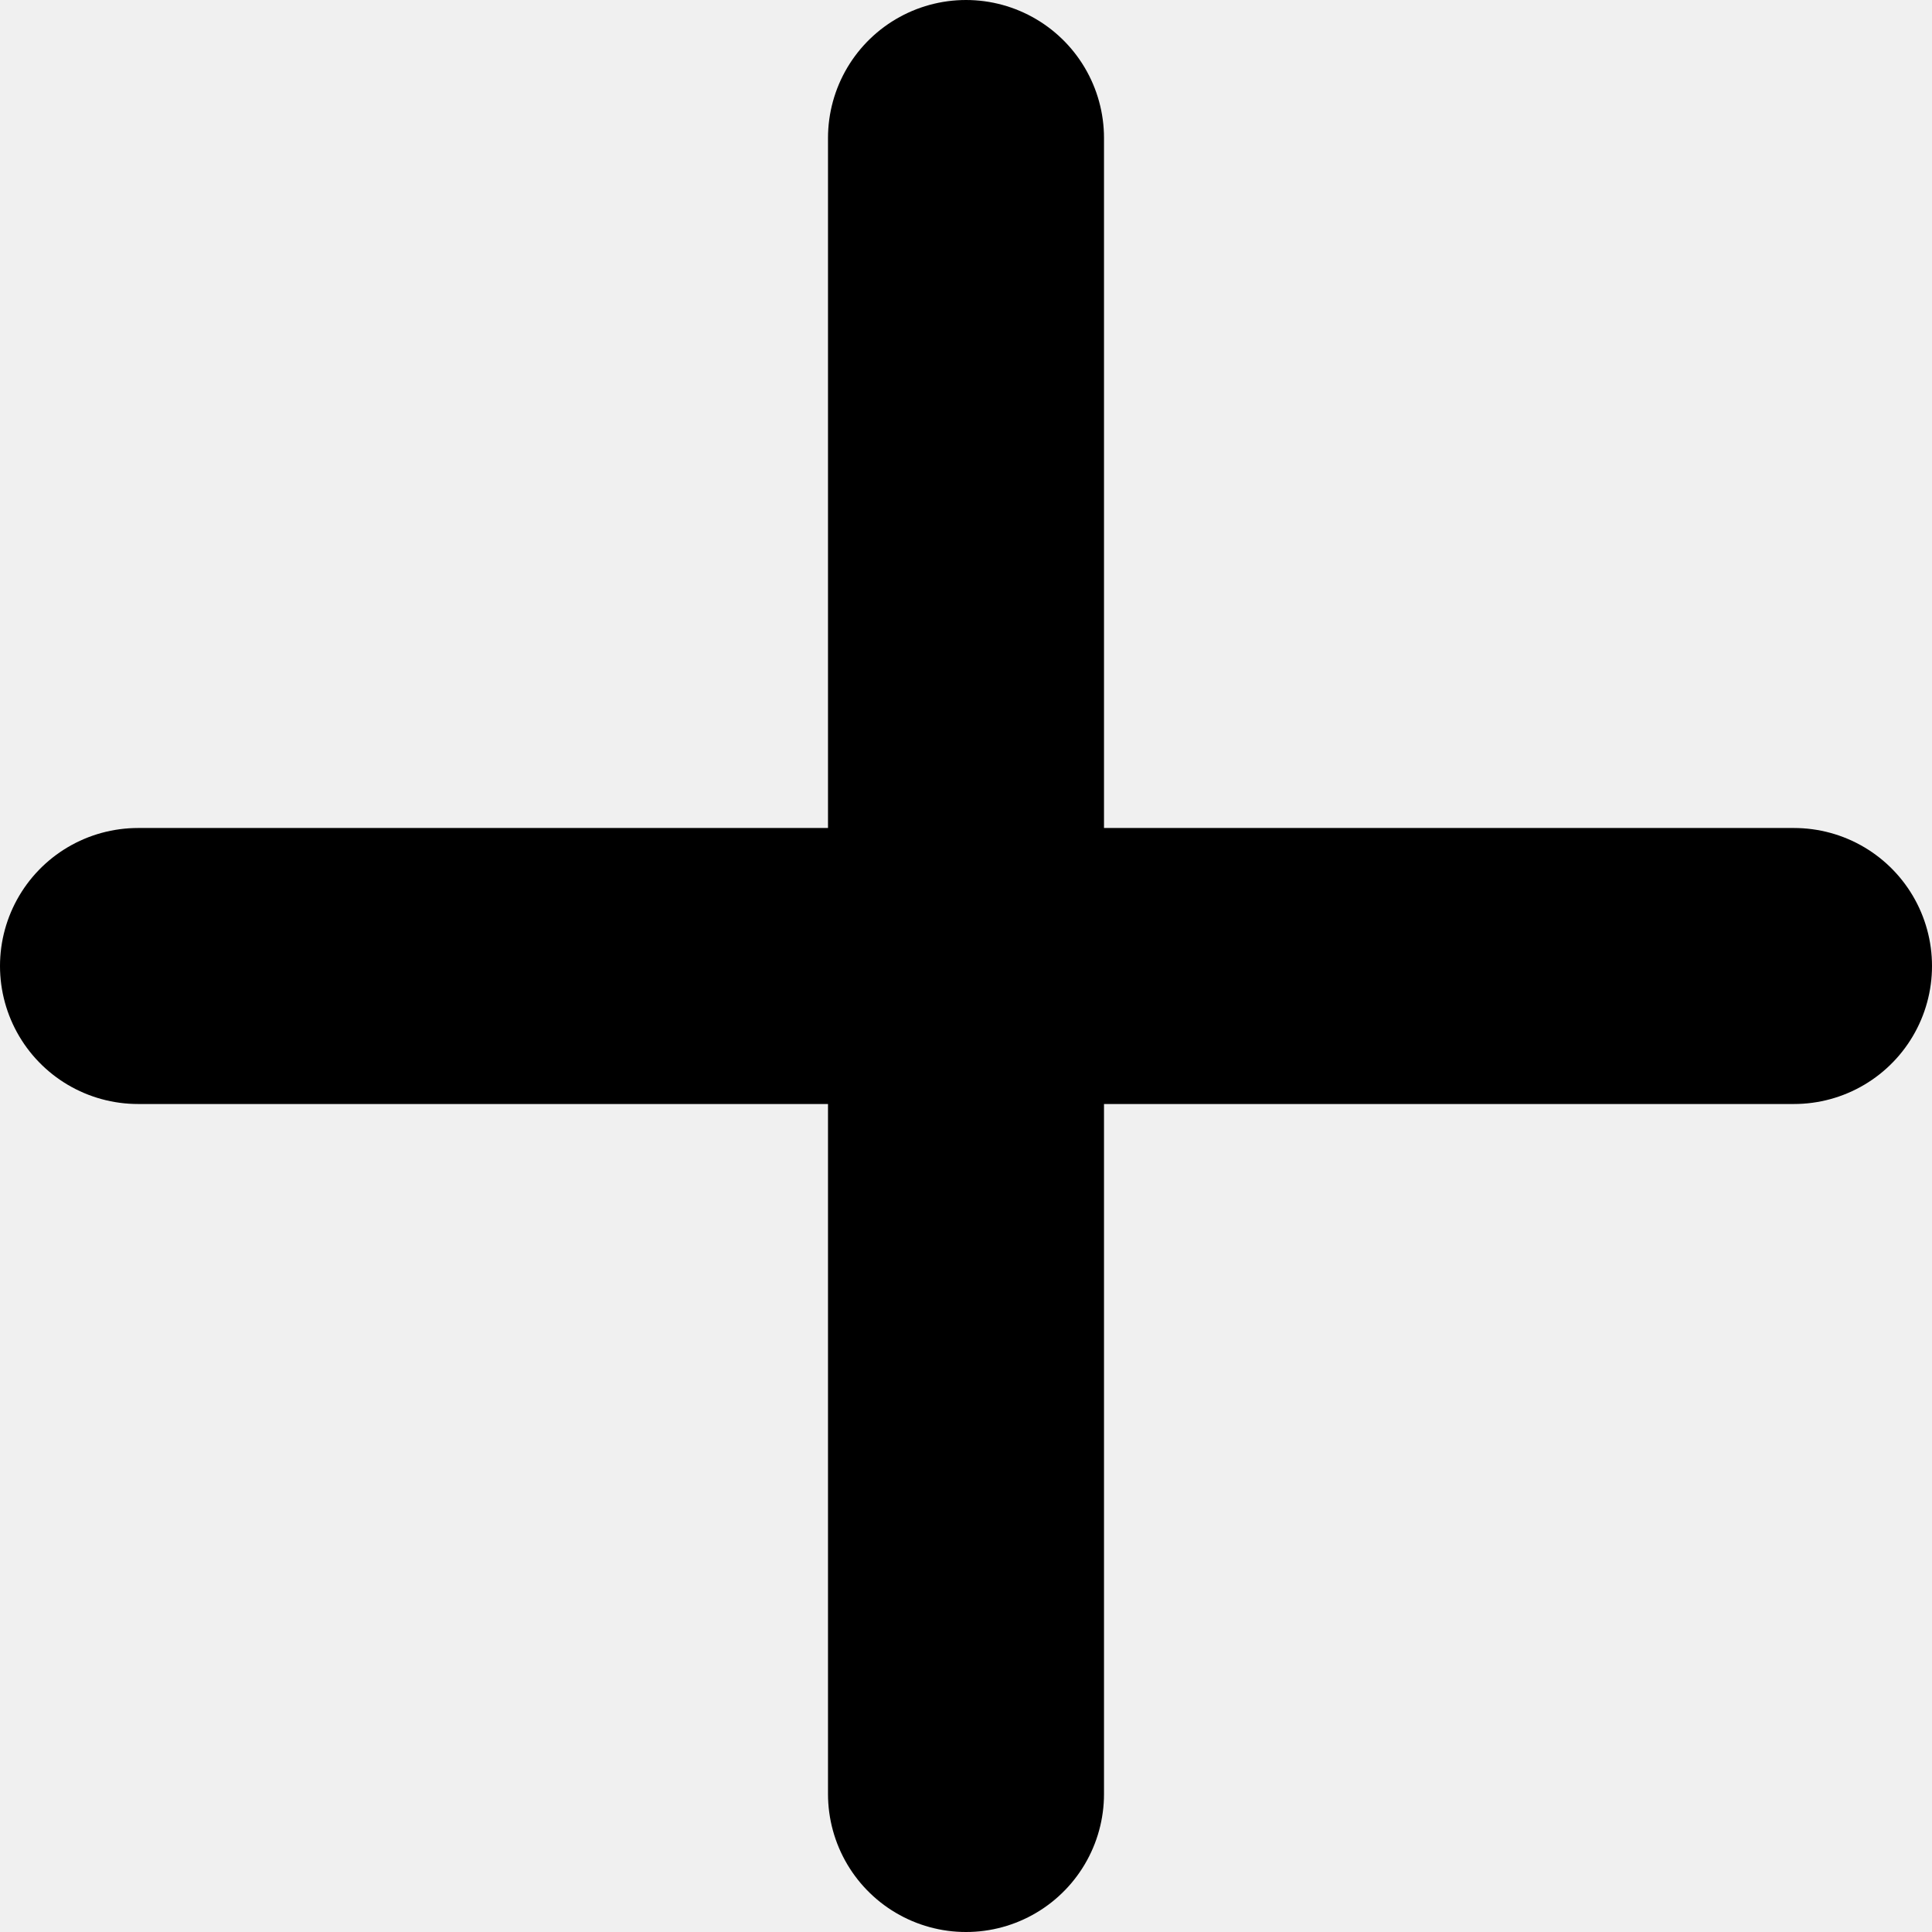
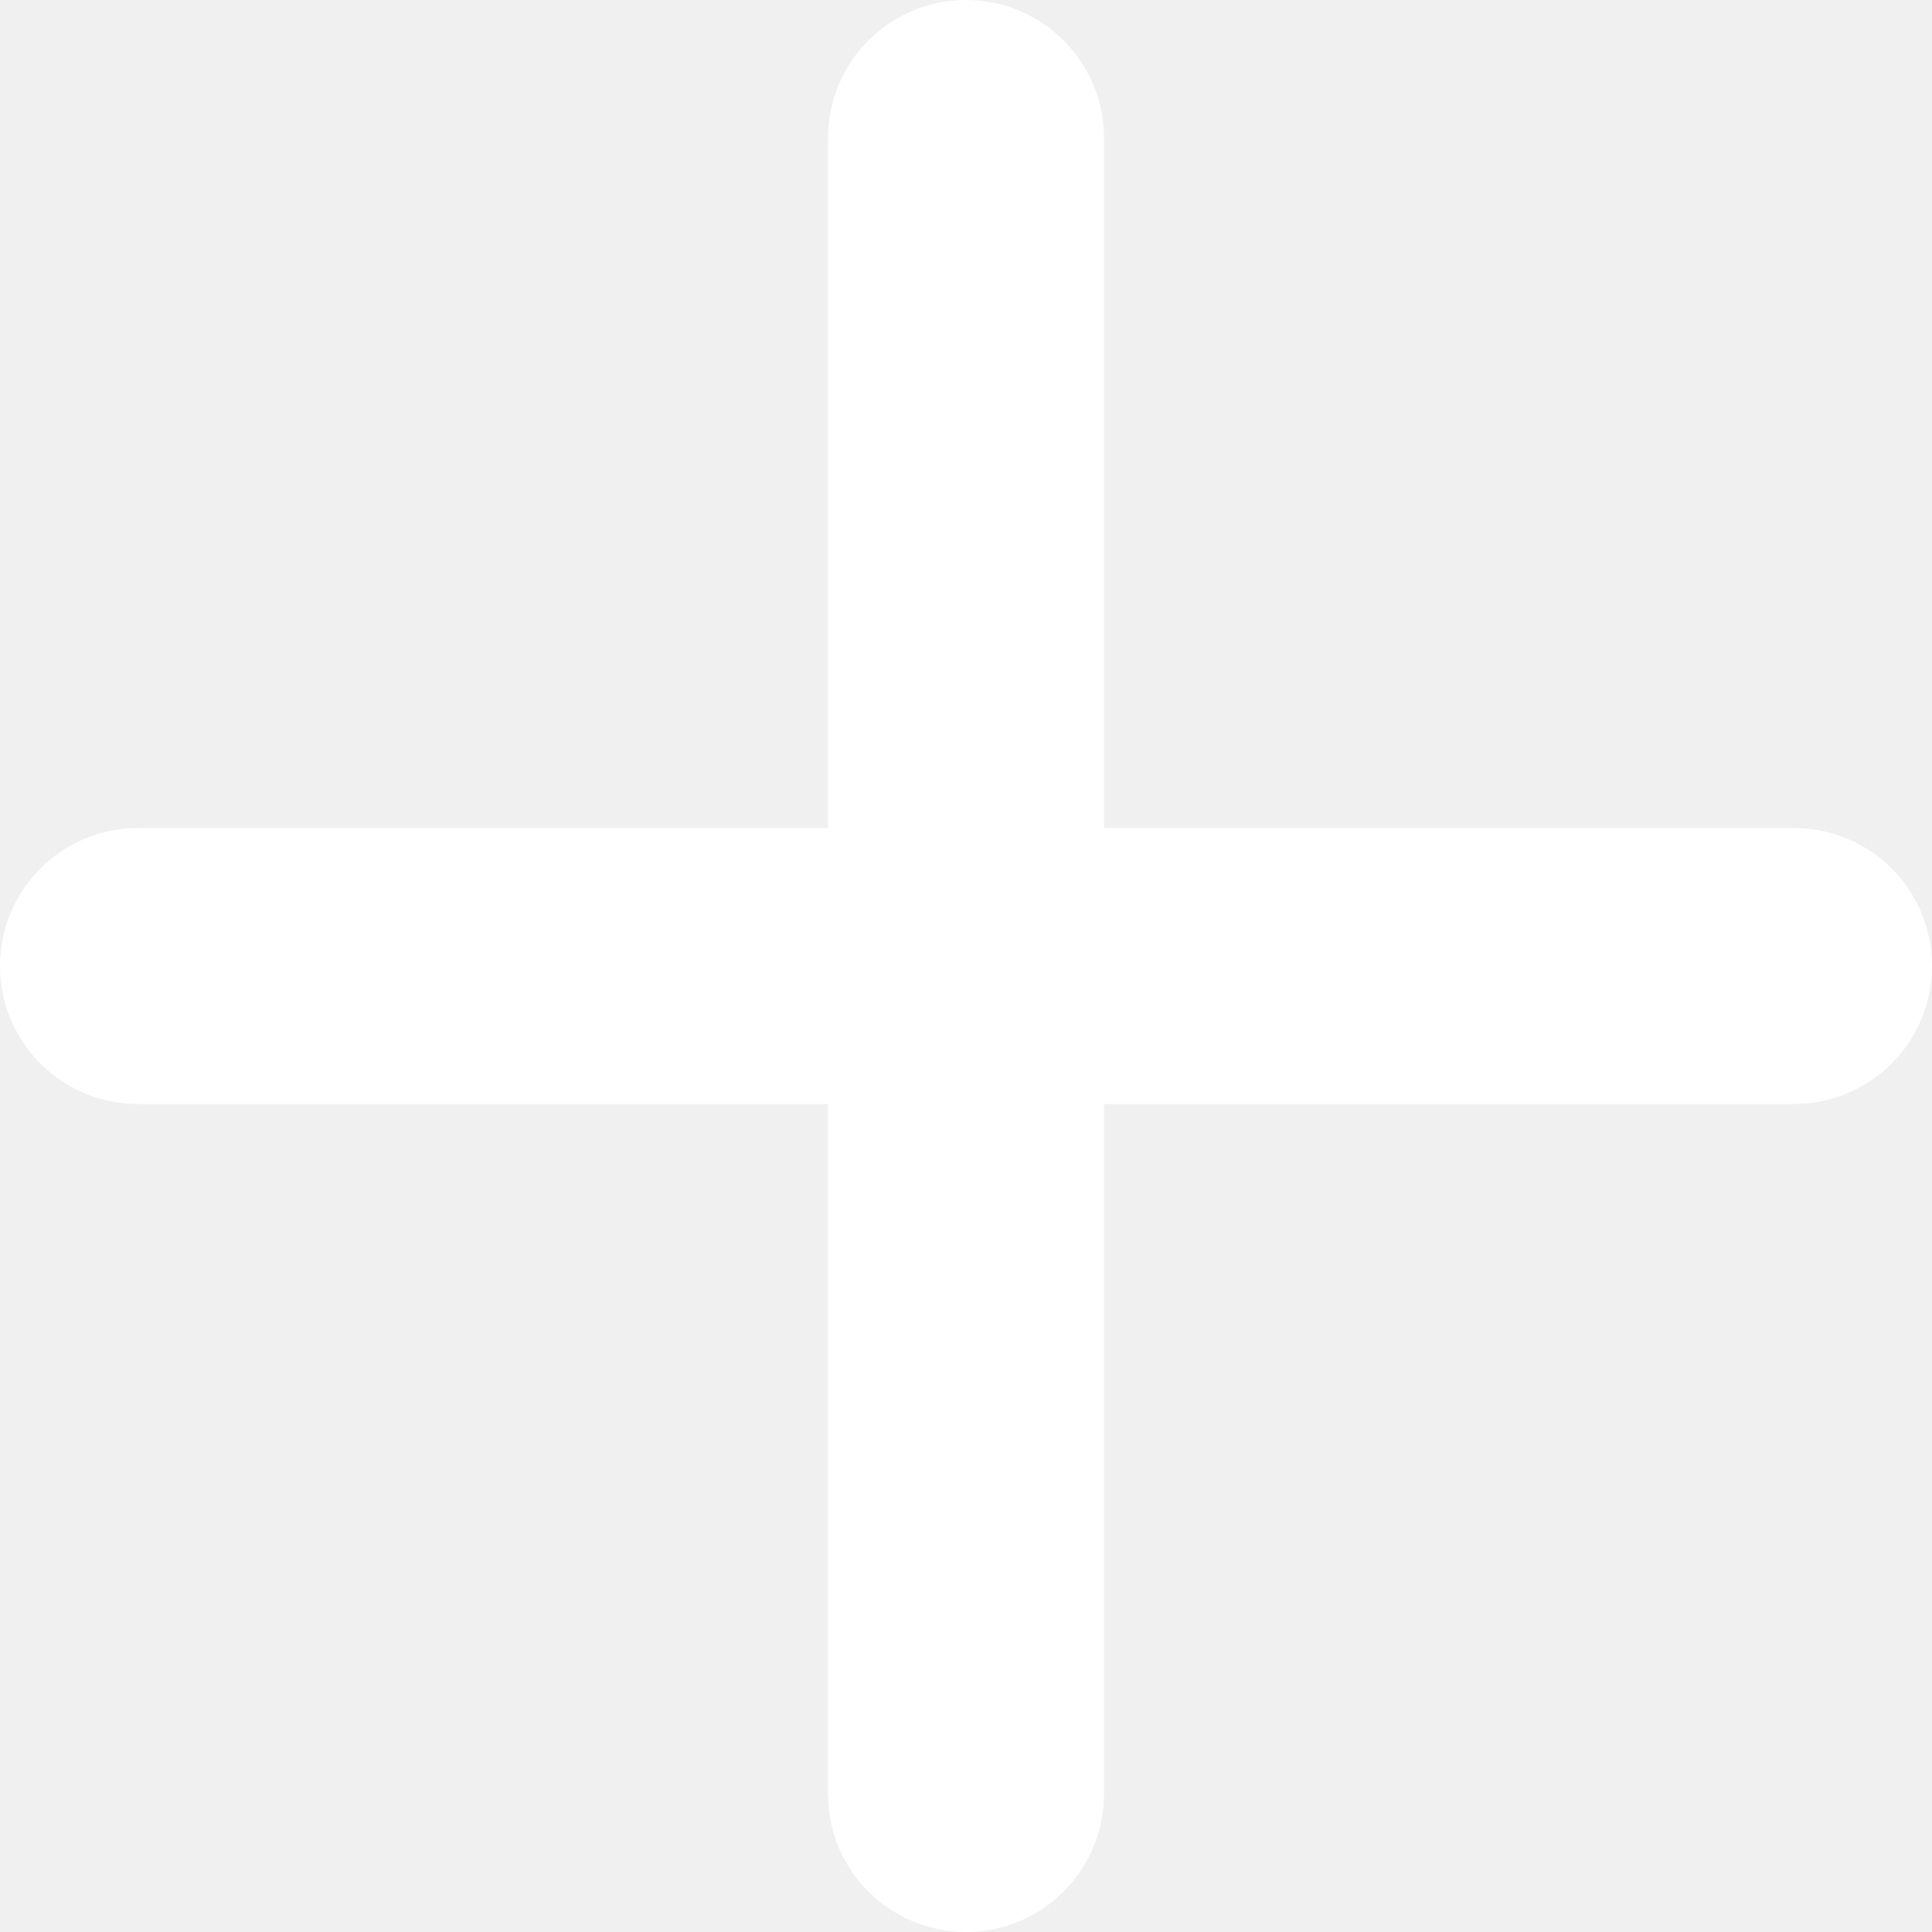
<svg xmlns="http://www.w3.org/2000/svg" width="14" height="14" viewBox="0 0 14 14" fill="none">
-   <path d="M13 7L7 7M7 7L1 7M7 7L7 1M7 7L7 13" stroke="black" stroke-width="2" stroke-linecap="round" />
+   <path d="M13 7L7 7M7 7L1 7M7 7L7 1M7 7L7 13" stroke="white" stroke-width="2" stroke-linecap="round" />
</svg>
